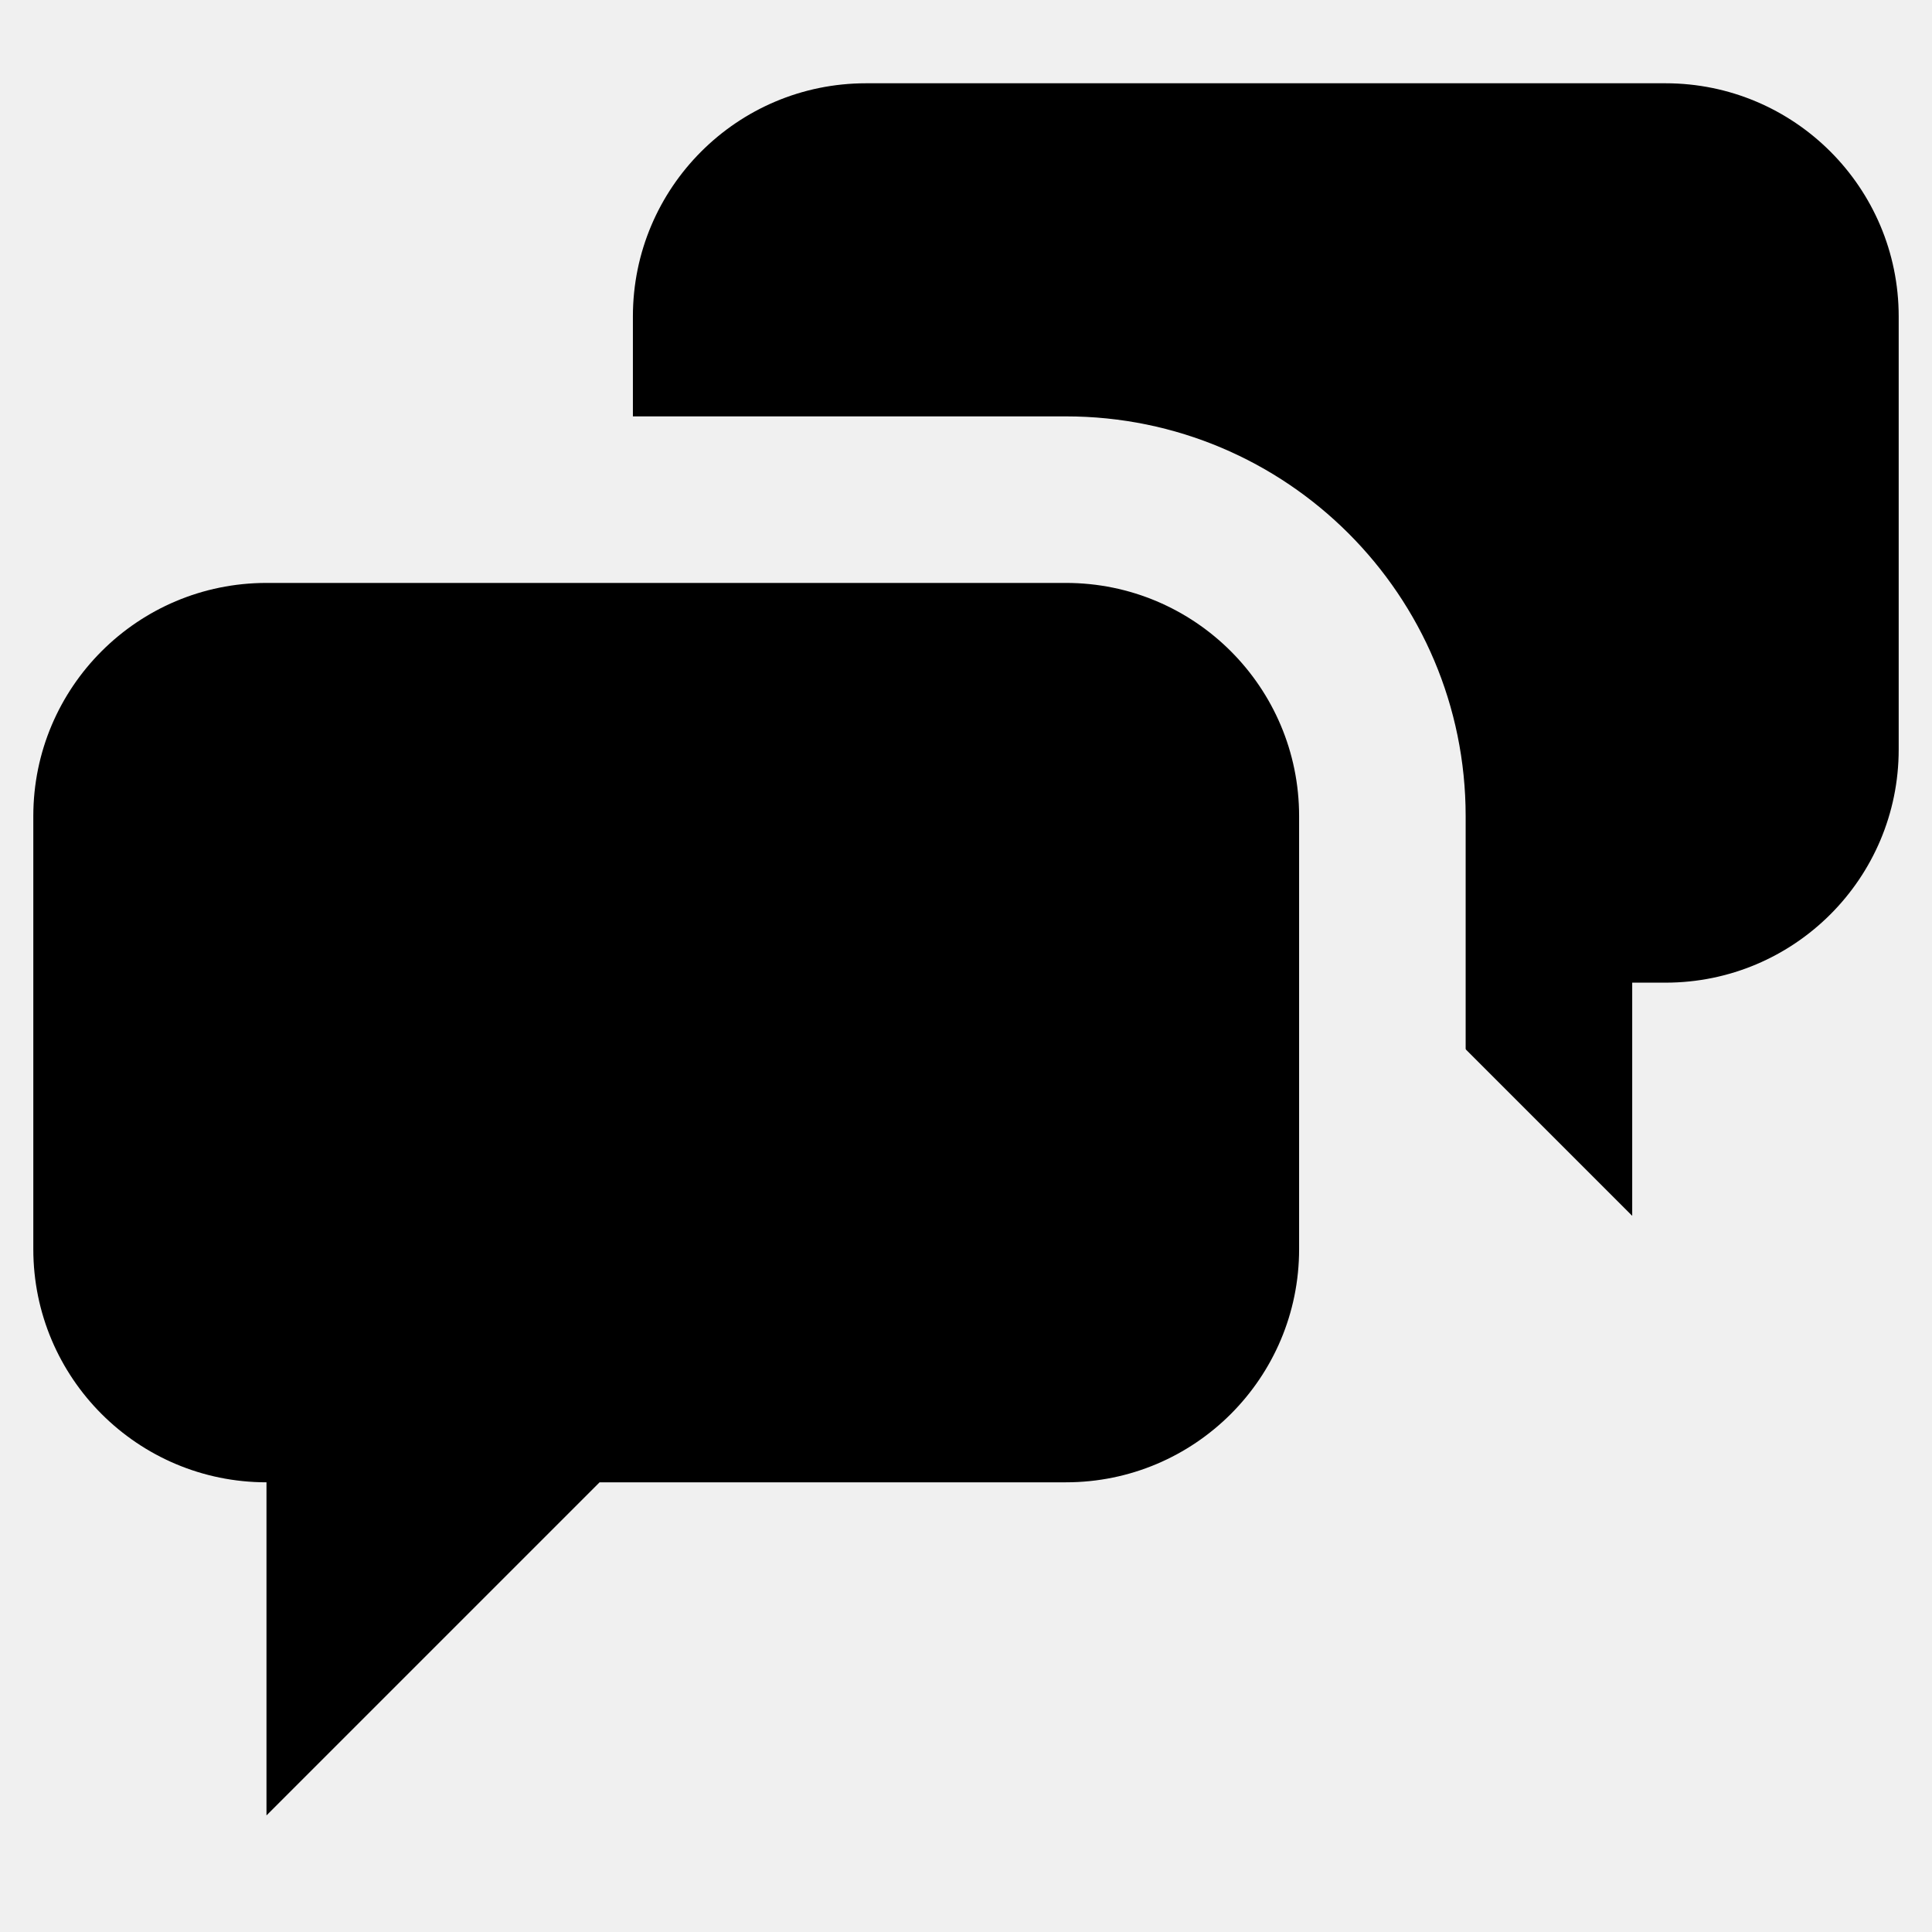
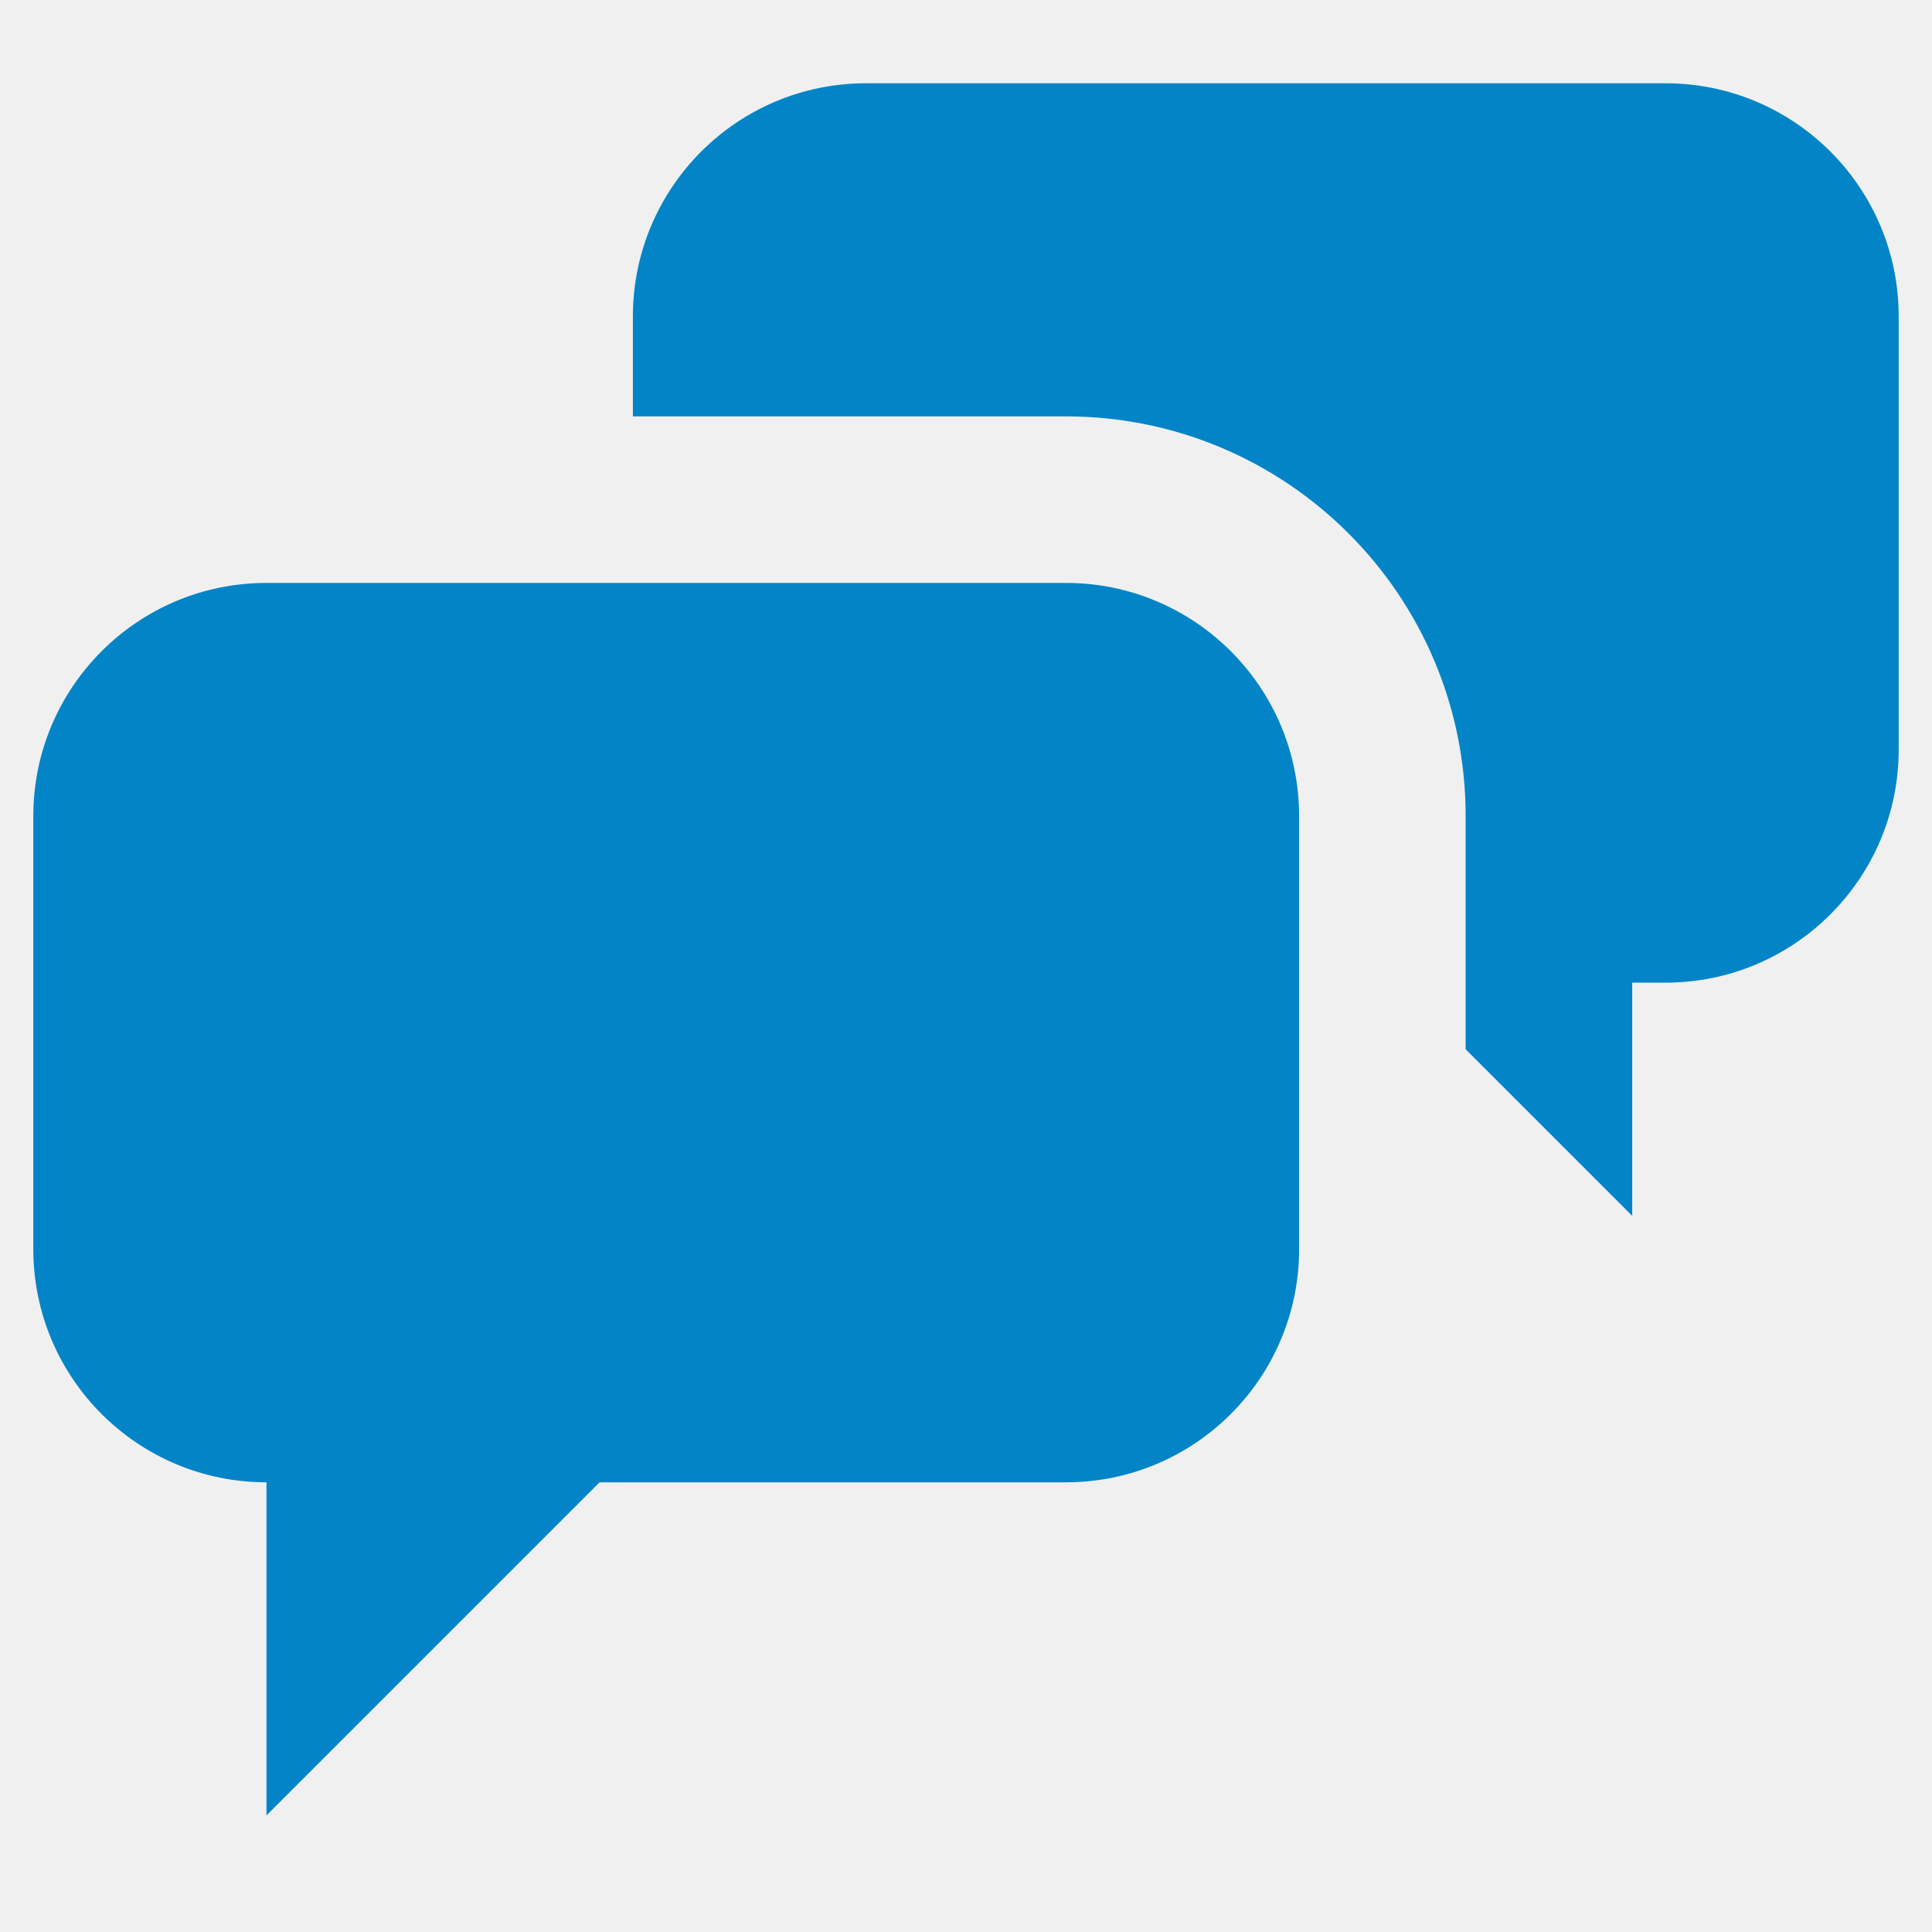
<svg xmlns="http://www.w3.org/2000/svg" viewBox="1.5 1.75 29 29" role="img" aria-label="chat-histories">
  <mask id="clear" maskUnits="userSpaceOnUse" x="0" y="0" width="32" height="32">
    <rect width="32" height="32" fill="#fff" />
    <rect x="-0.5" y="8" width="24" height="18.5" rx="6" fill="#000" />
  </mask>
-   <g fill="currentColor">
+   <g fill="#0284c7">
    <path mask="url(#clear)" d="M14.5 3 H26.5 A3.5 3.5 0 0 1 30 6.5 V13 A3.5 3.5 0 0 1 26.5 16.5 H26 V20 L22.5 16.5 H14.5 A3.5 3.5 0 0 1 11 13 V6.5 A3.5 3.5 0 0 1 14.5 3 Z" />
    <path d="M5.5 10.5 H17.5 A3.5 3.5 0 0 1 21 14 V20.5 A3.5 3.5 0 0 1 17.5 24 H10.5 L5.5 29 V24 A3.5 3.5 0 0 1 2 20.5 V14 A3.5 3.5 0 0 1 5.5 10.5 Z" />
  </g>
</svg>
